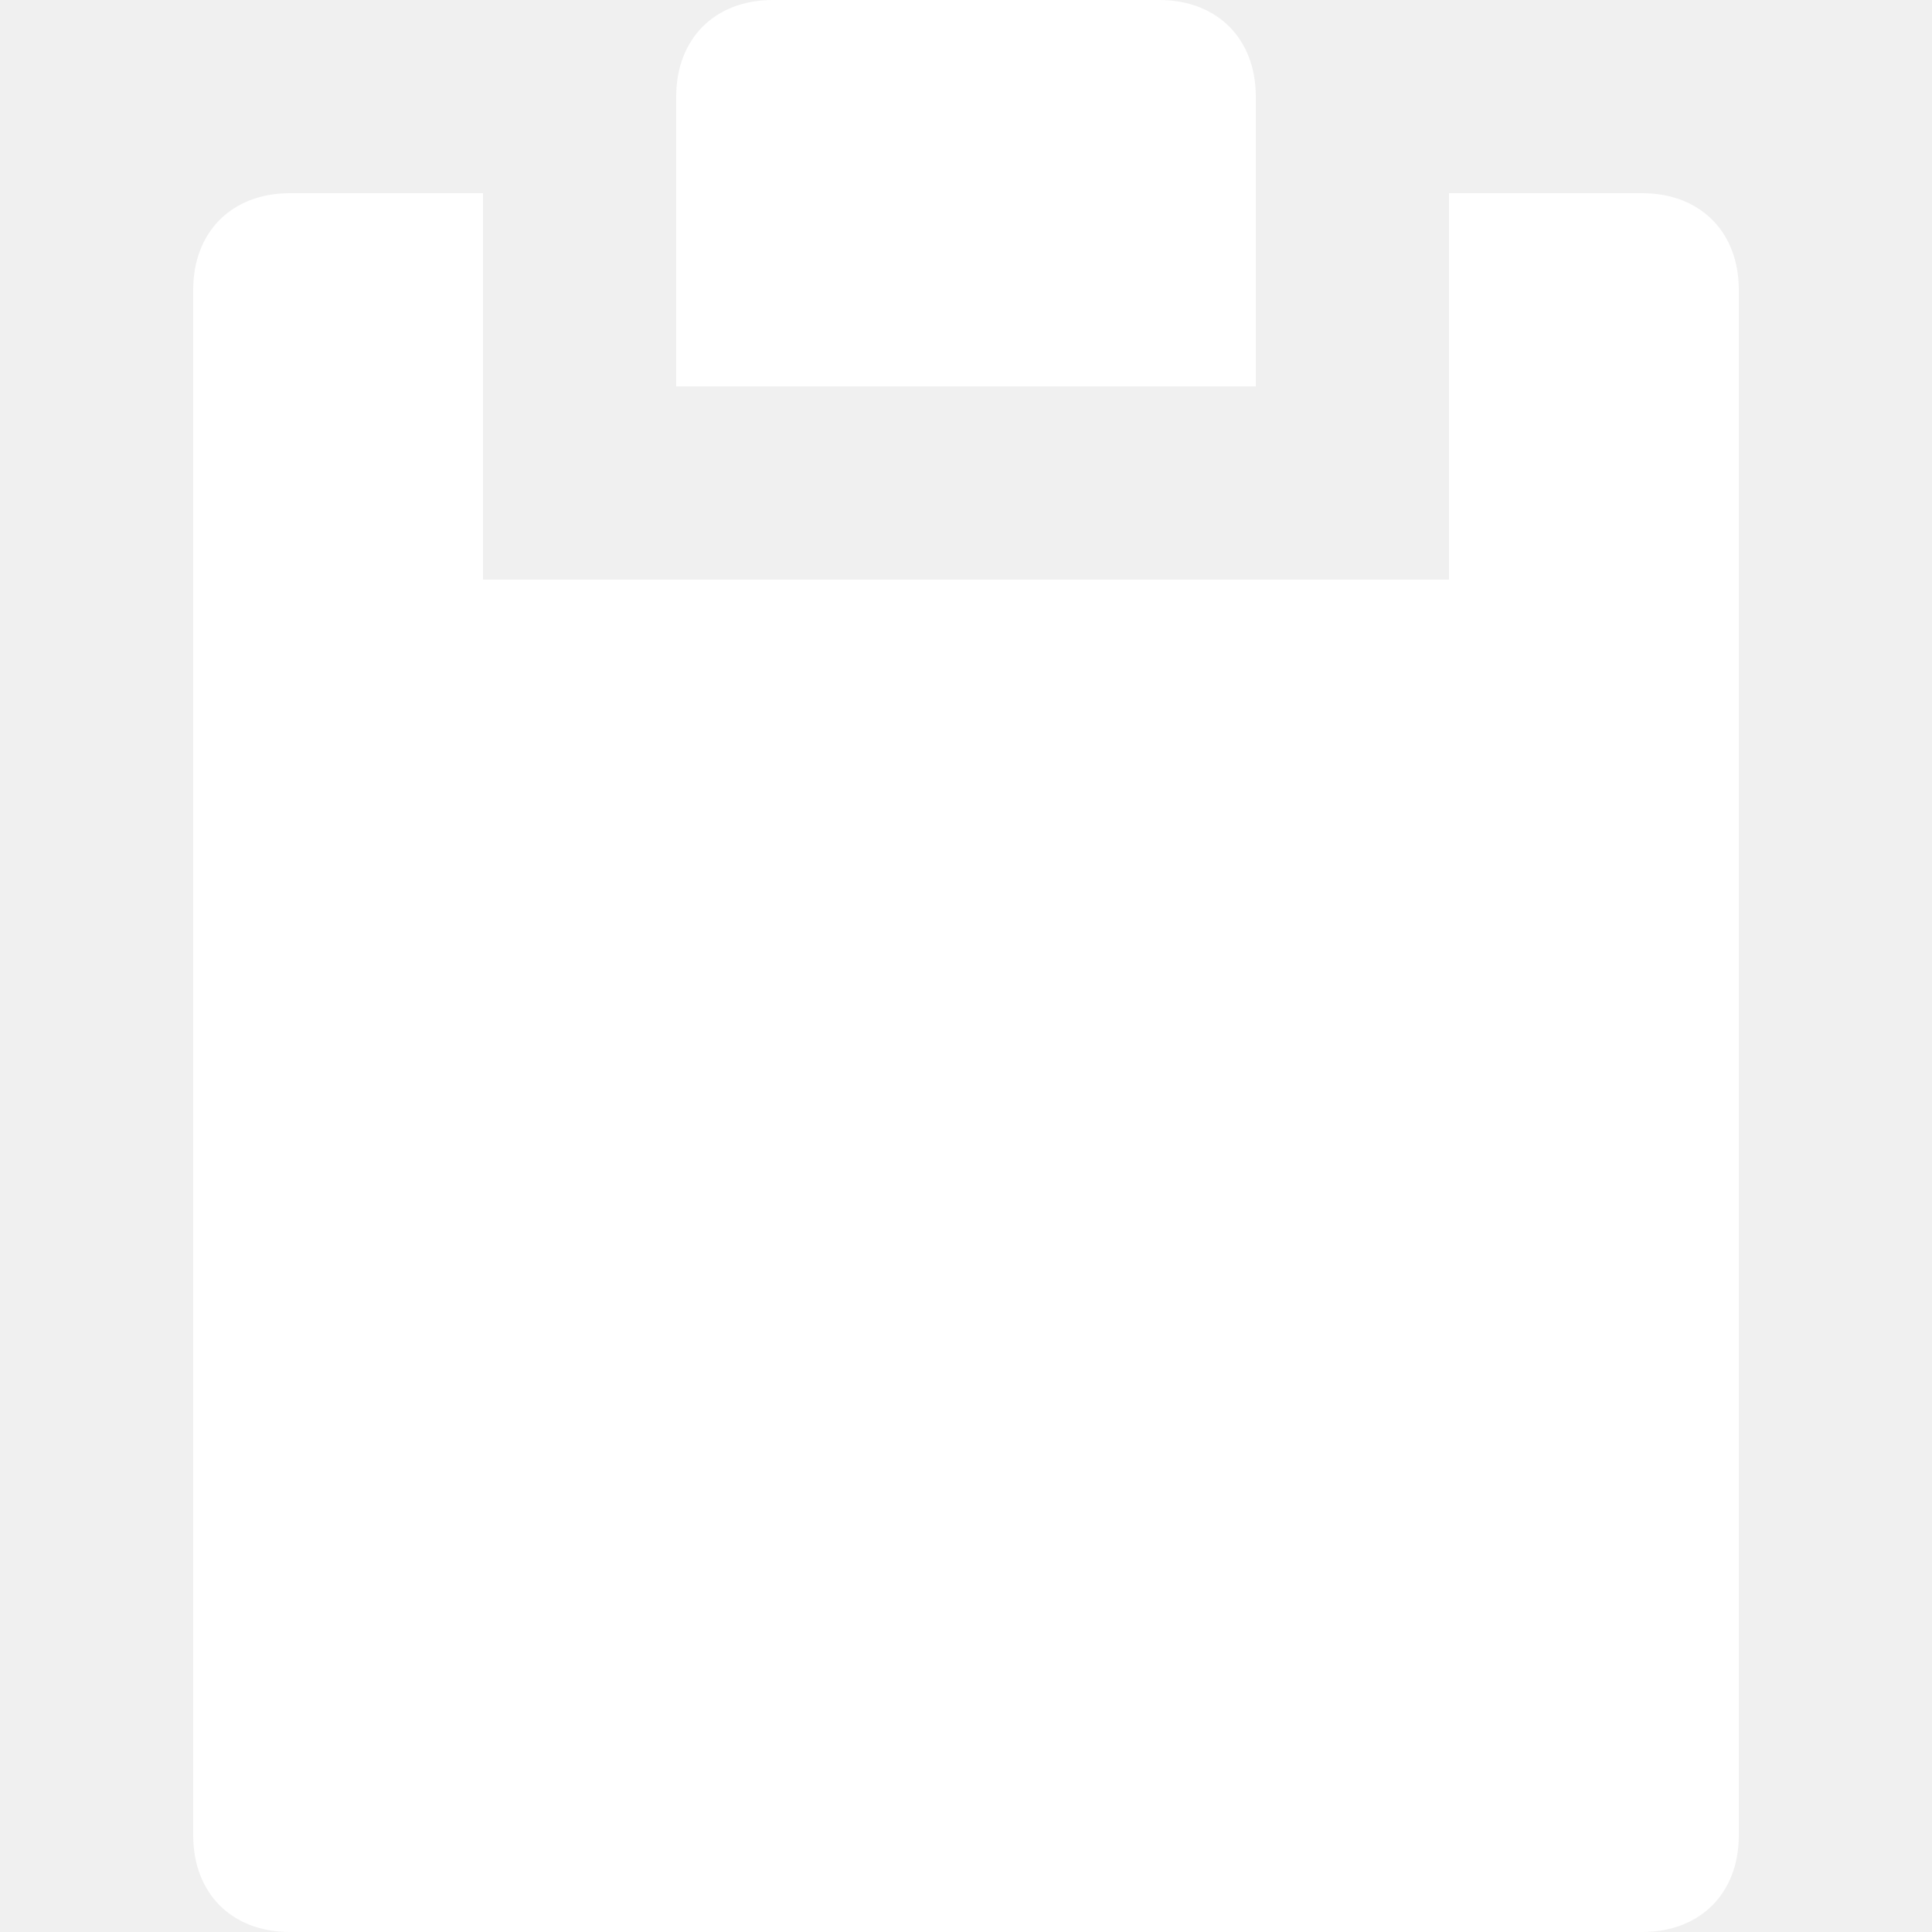
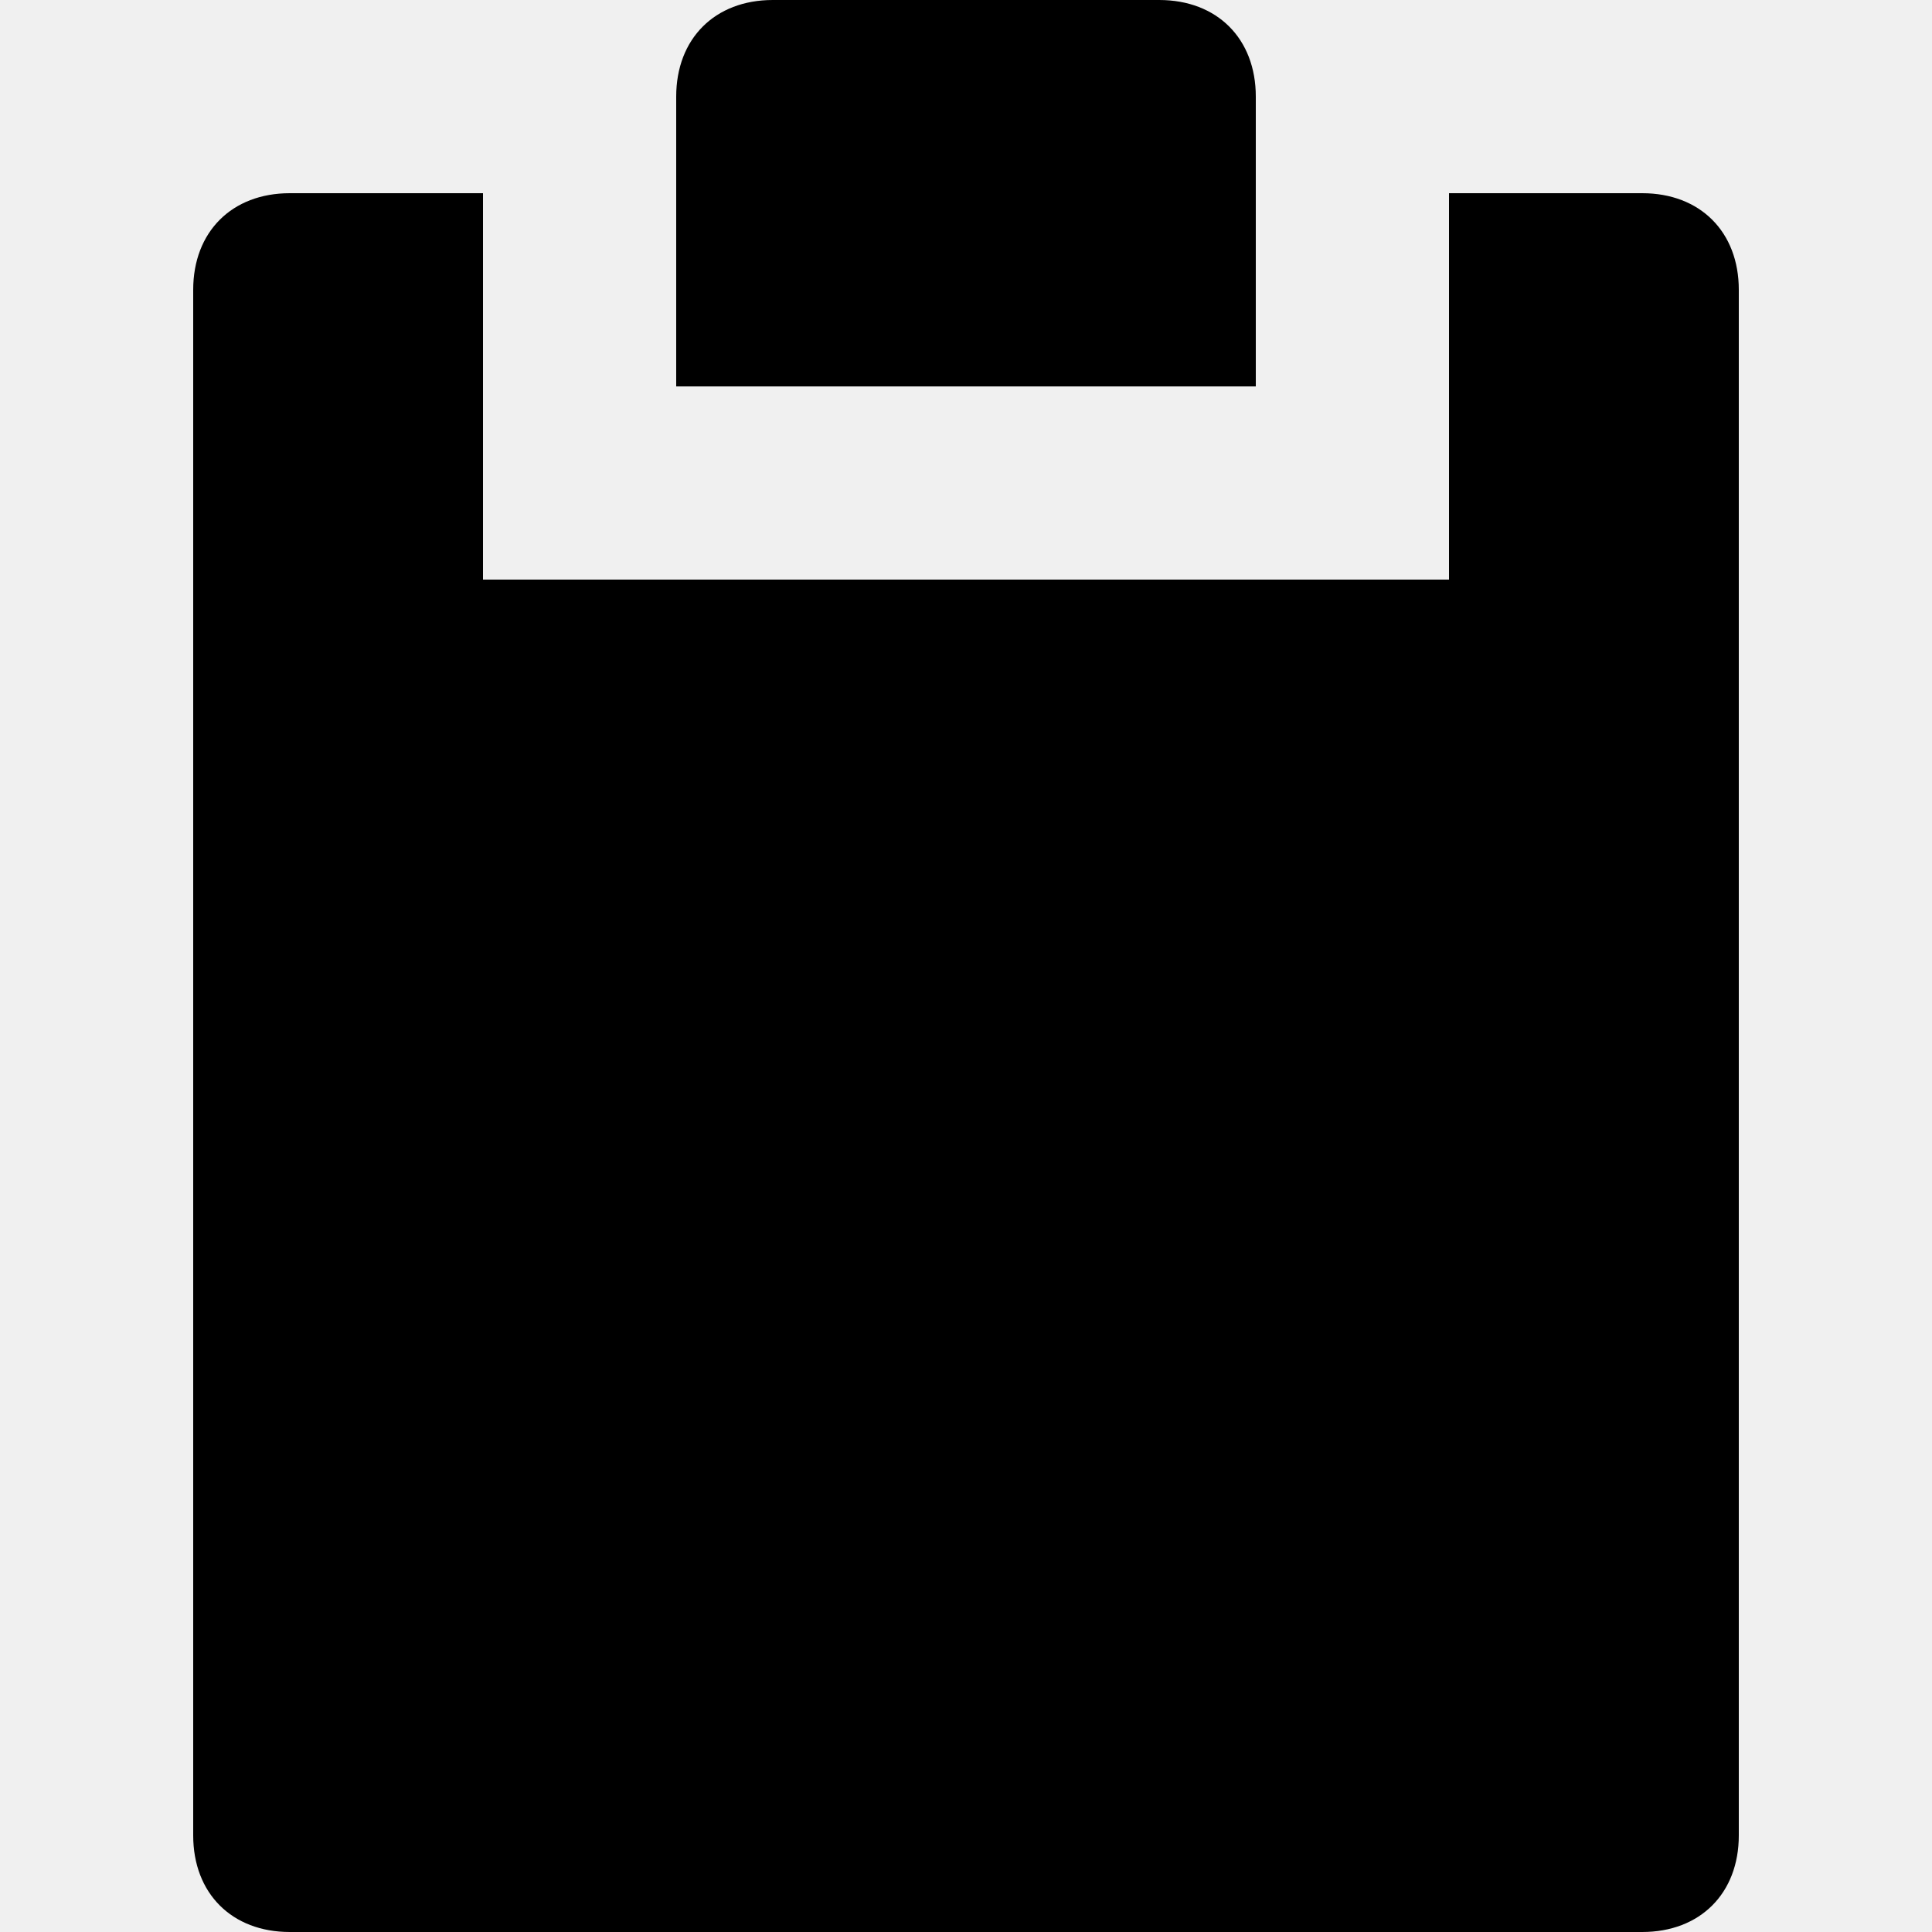
- <svg xmlns="http://www.w3.org/2000/svg" height="10" width="10" version="1.1" id="Capa_1" x="0px" y="0px" viewBox="0 0 512 512" fill="#fff" style="enable-background:new 0 0 512 512;" xml:space="preserve">
+ <svg xmlns="http://www.w3.org/2000/svg" height="10" width="10" version="1.1" id="Capa_1" x="0px" y="0px" viewBox="0 0 512 512" style="enable-background:new 0 0 512 512;" xml:space="preserve">
  <g>
    <g>
      <path d="M435.2,51.2H384v102.4H128V51.2H76.8c-15.36,0-25.6,10.24-25.6,25.6v409.6c0,15.36,10.24,25.6,25.6,25.6h358.4      c15.36,0,25.6-10.24,25.6-25.6V76.8C460.8,61.44,450.56,51.2,435.2,51.2z" />
    </g>
  </g>
  <g>
    <g>
      <path d="M307.2,0H204.8c-15.36,0-25.6,10.24-25.6,25.6v76.8h153.6V25.6C332.8,10.24,322.56,0,307.2,0z" />
    </g>
  </g>
</svg>
